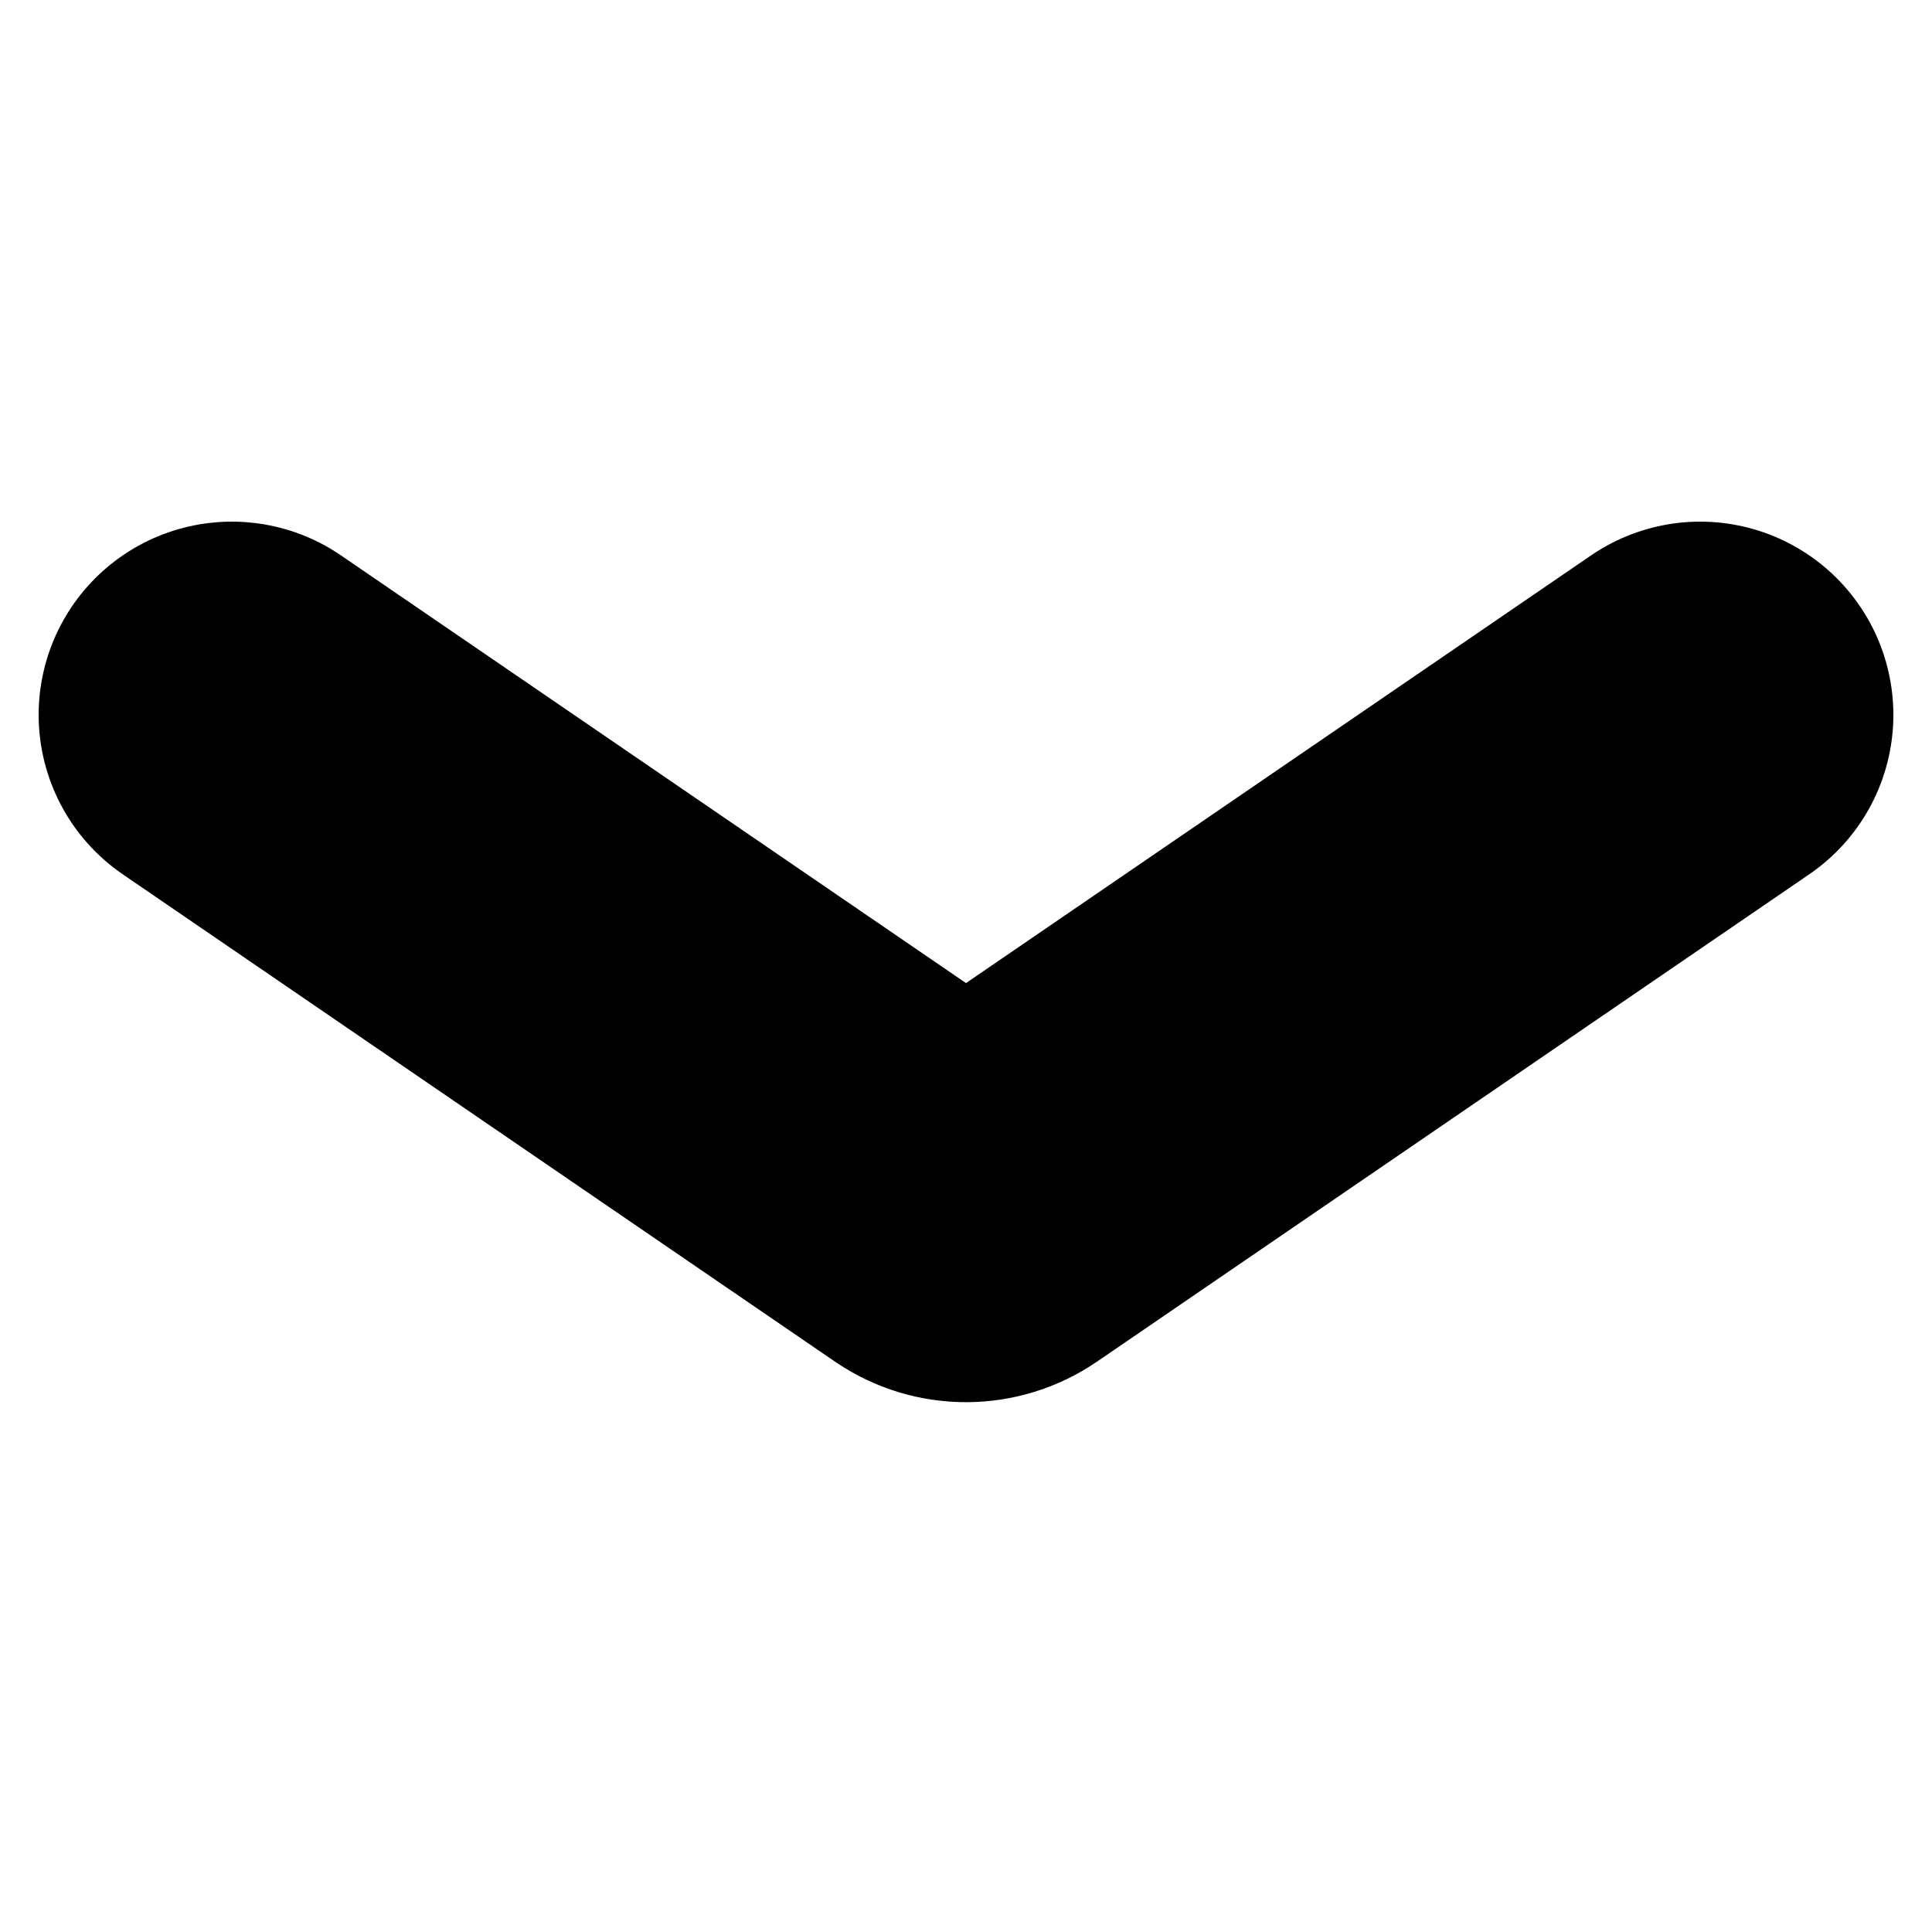
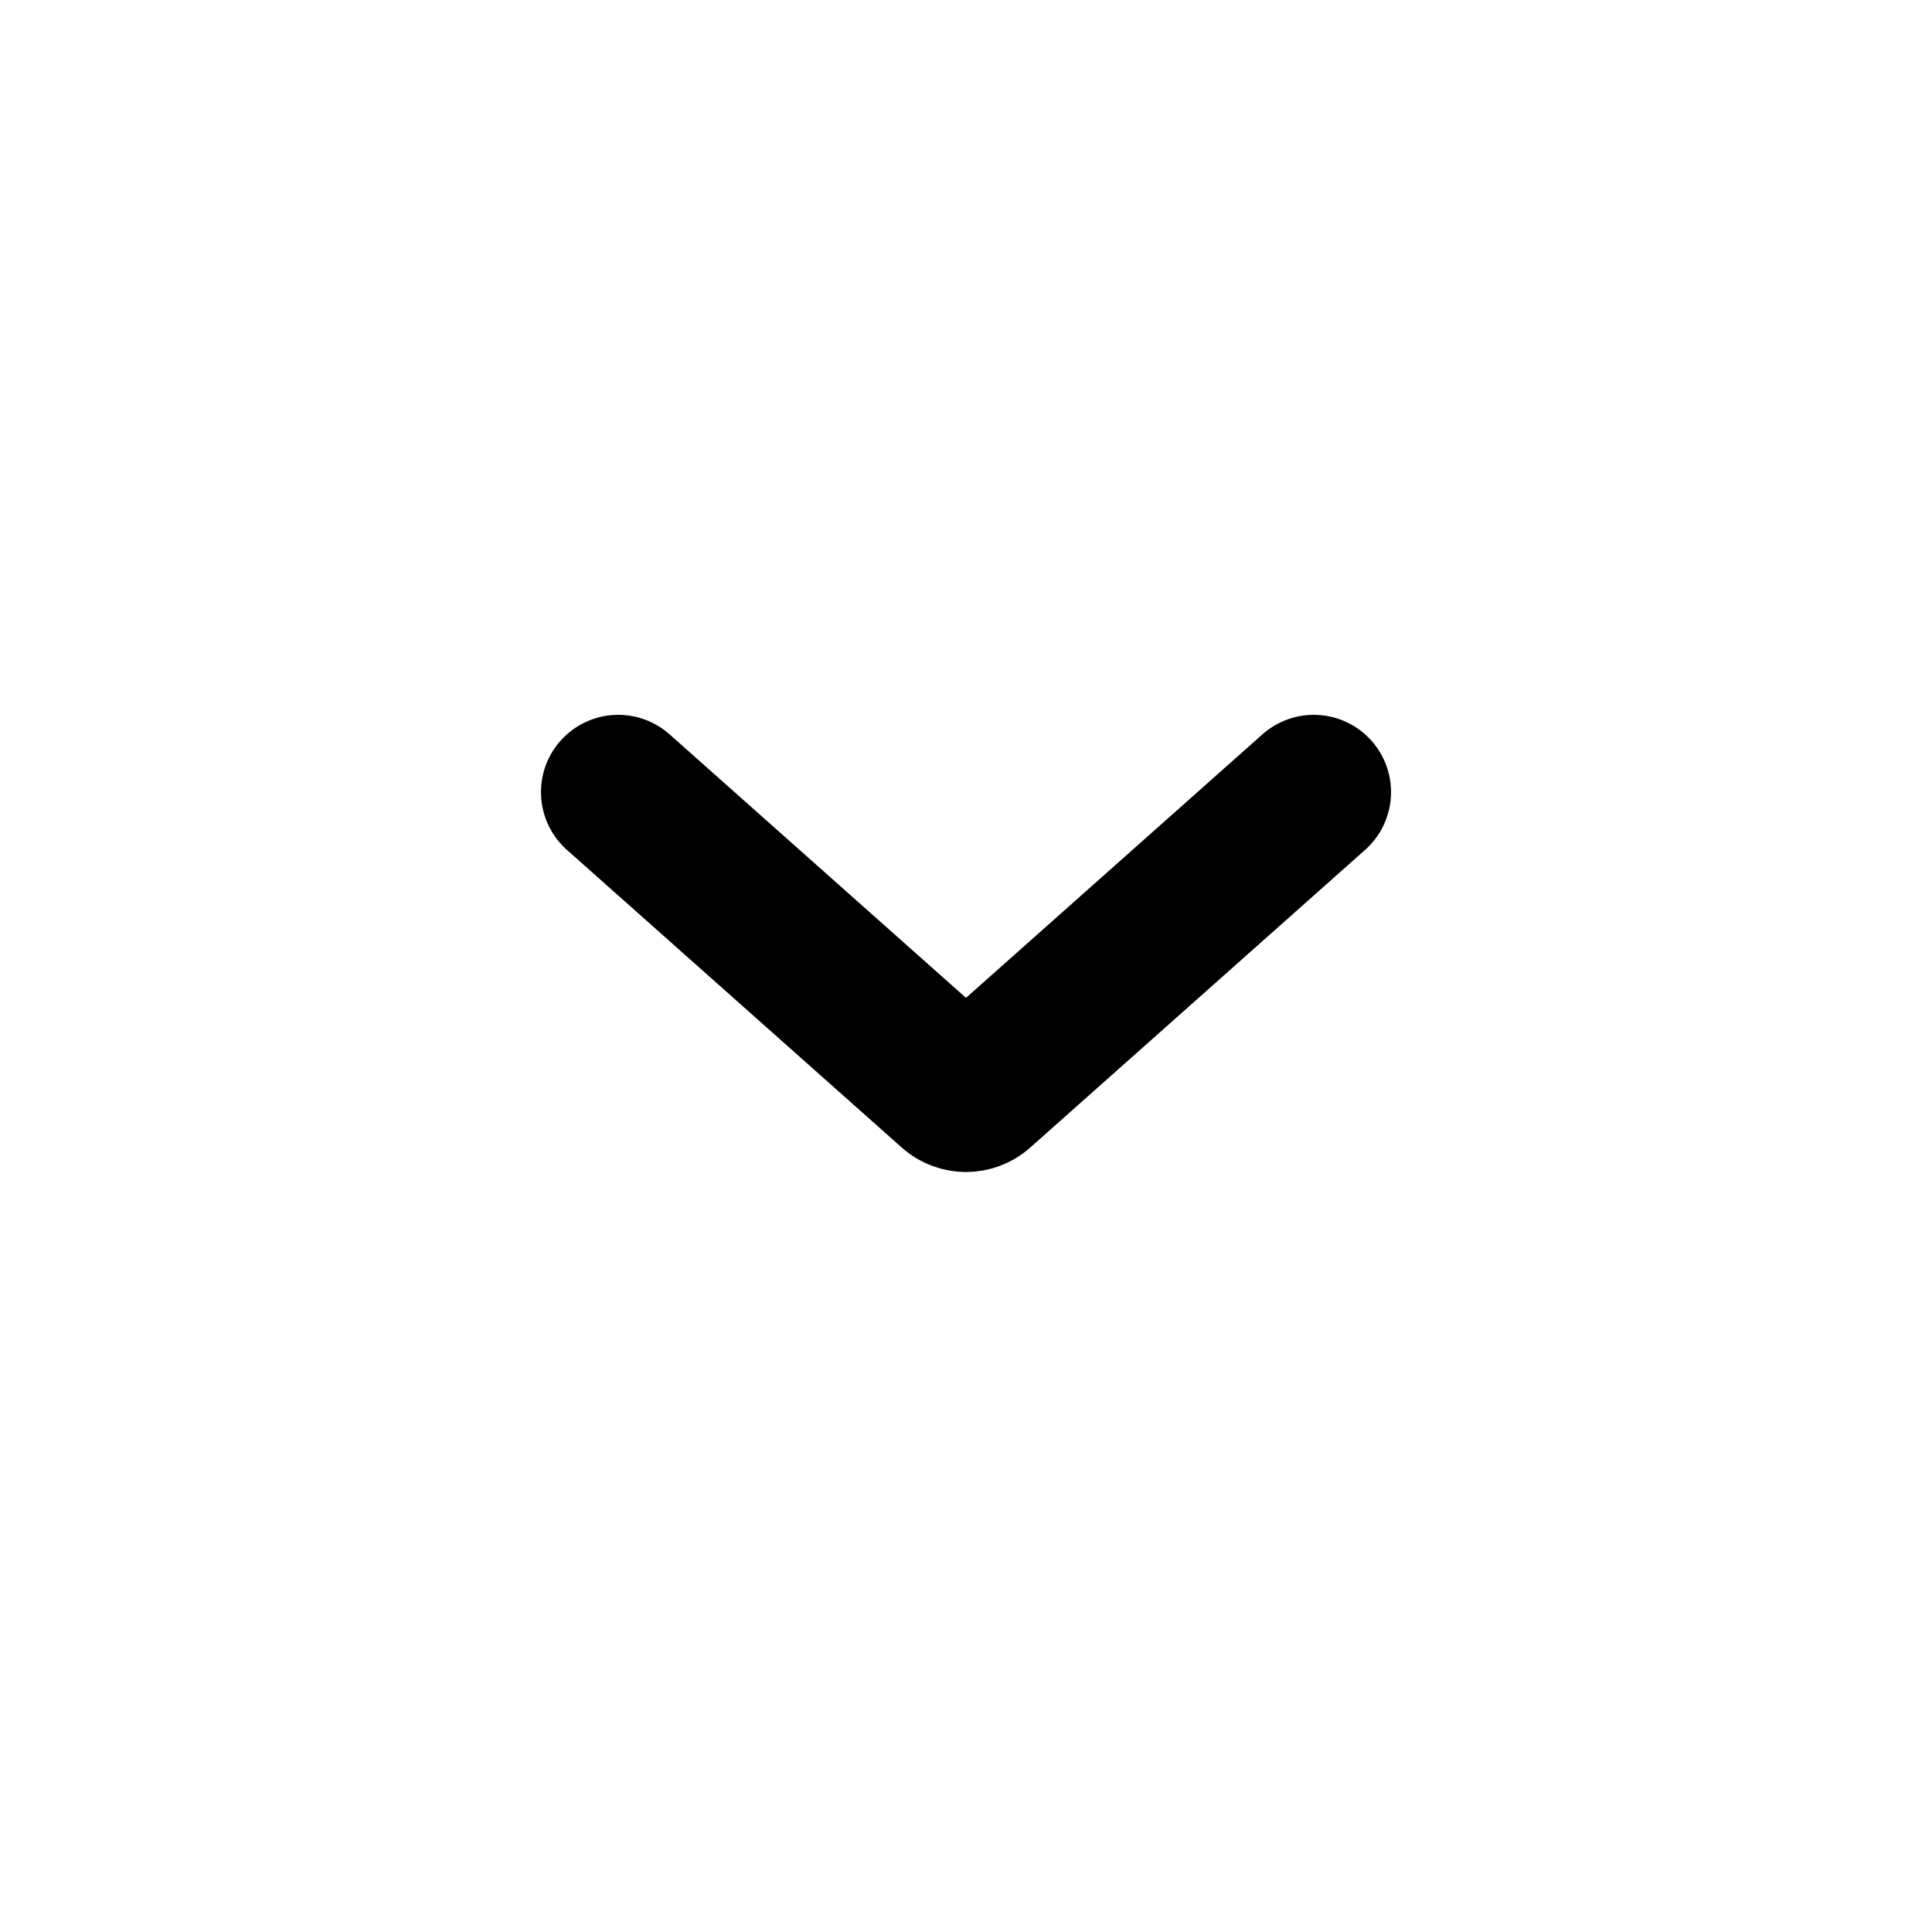
- <svg xmlns="http://www.w3.org/2000/svg" width="50" height="50" viewBox="0 0 50 50" fill="none">
-   <path d="M44 18.5L25.565 31.114C25.224 31.347 24.776 31.347 24.435 31.114L6 18.5" stroke="black" stroke-width="10" stroke-linecap="round" />
+ <svg xmlns="http://www.w3.org/2000/svg" width="100" height="100" viewBox="0 0 100 100" fill="none">
+   <path d="M68 41L50.664 56.41C50.285 56.746 49.715 56.746 49.336 56.41L32 41" stroke="black" stroke-width="8" stroke-linecap="round" />
</svg>
